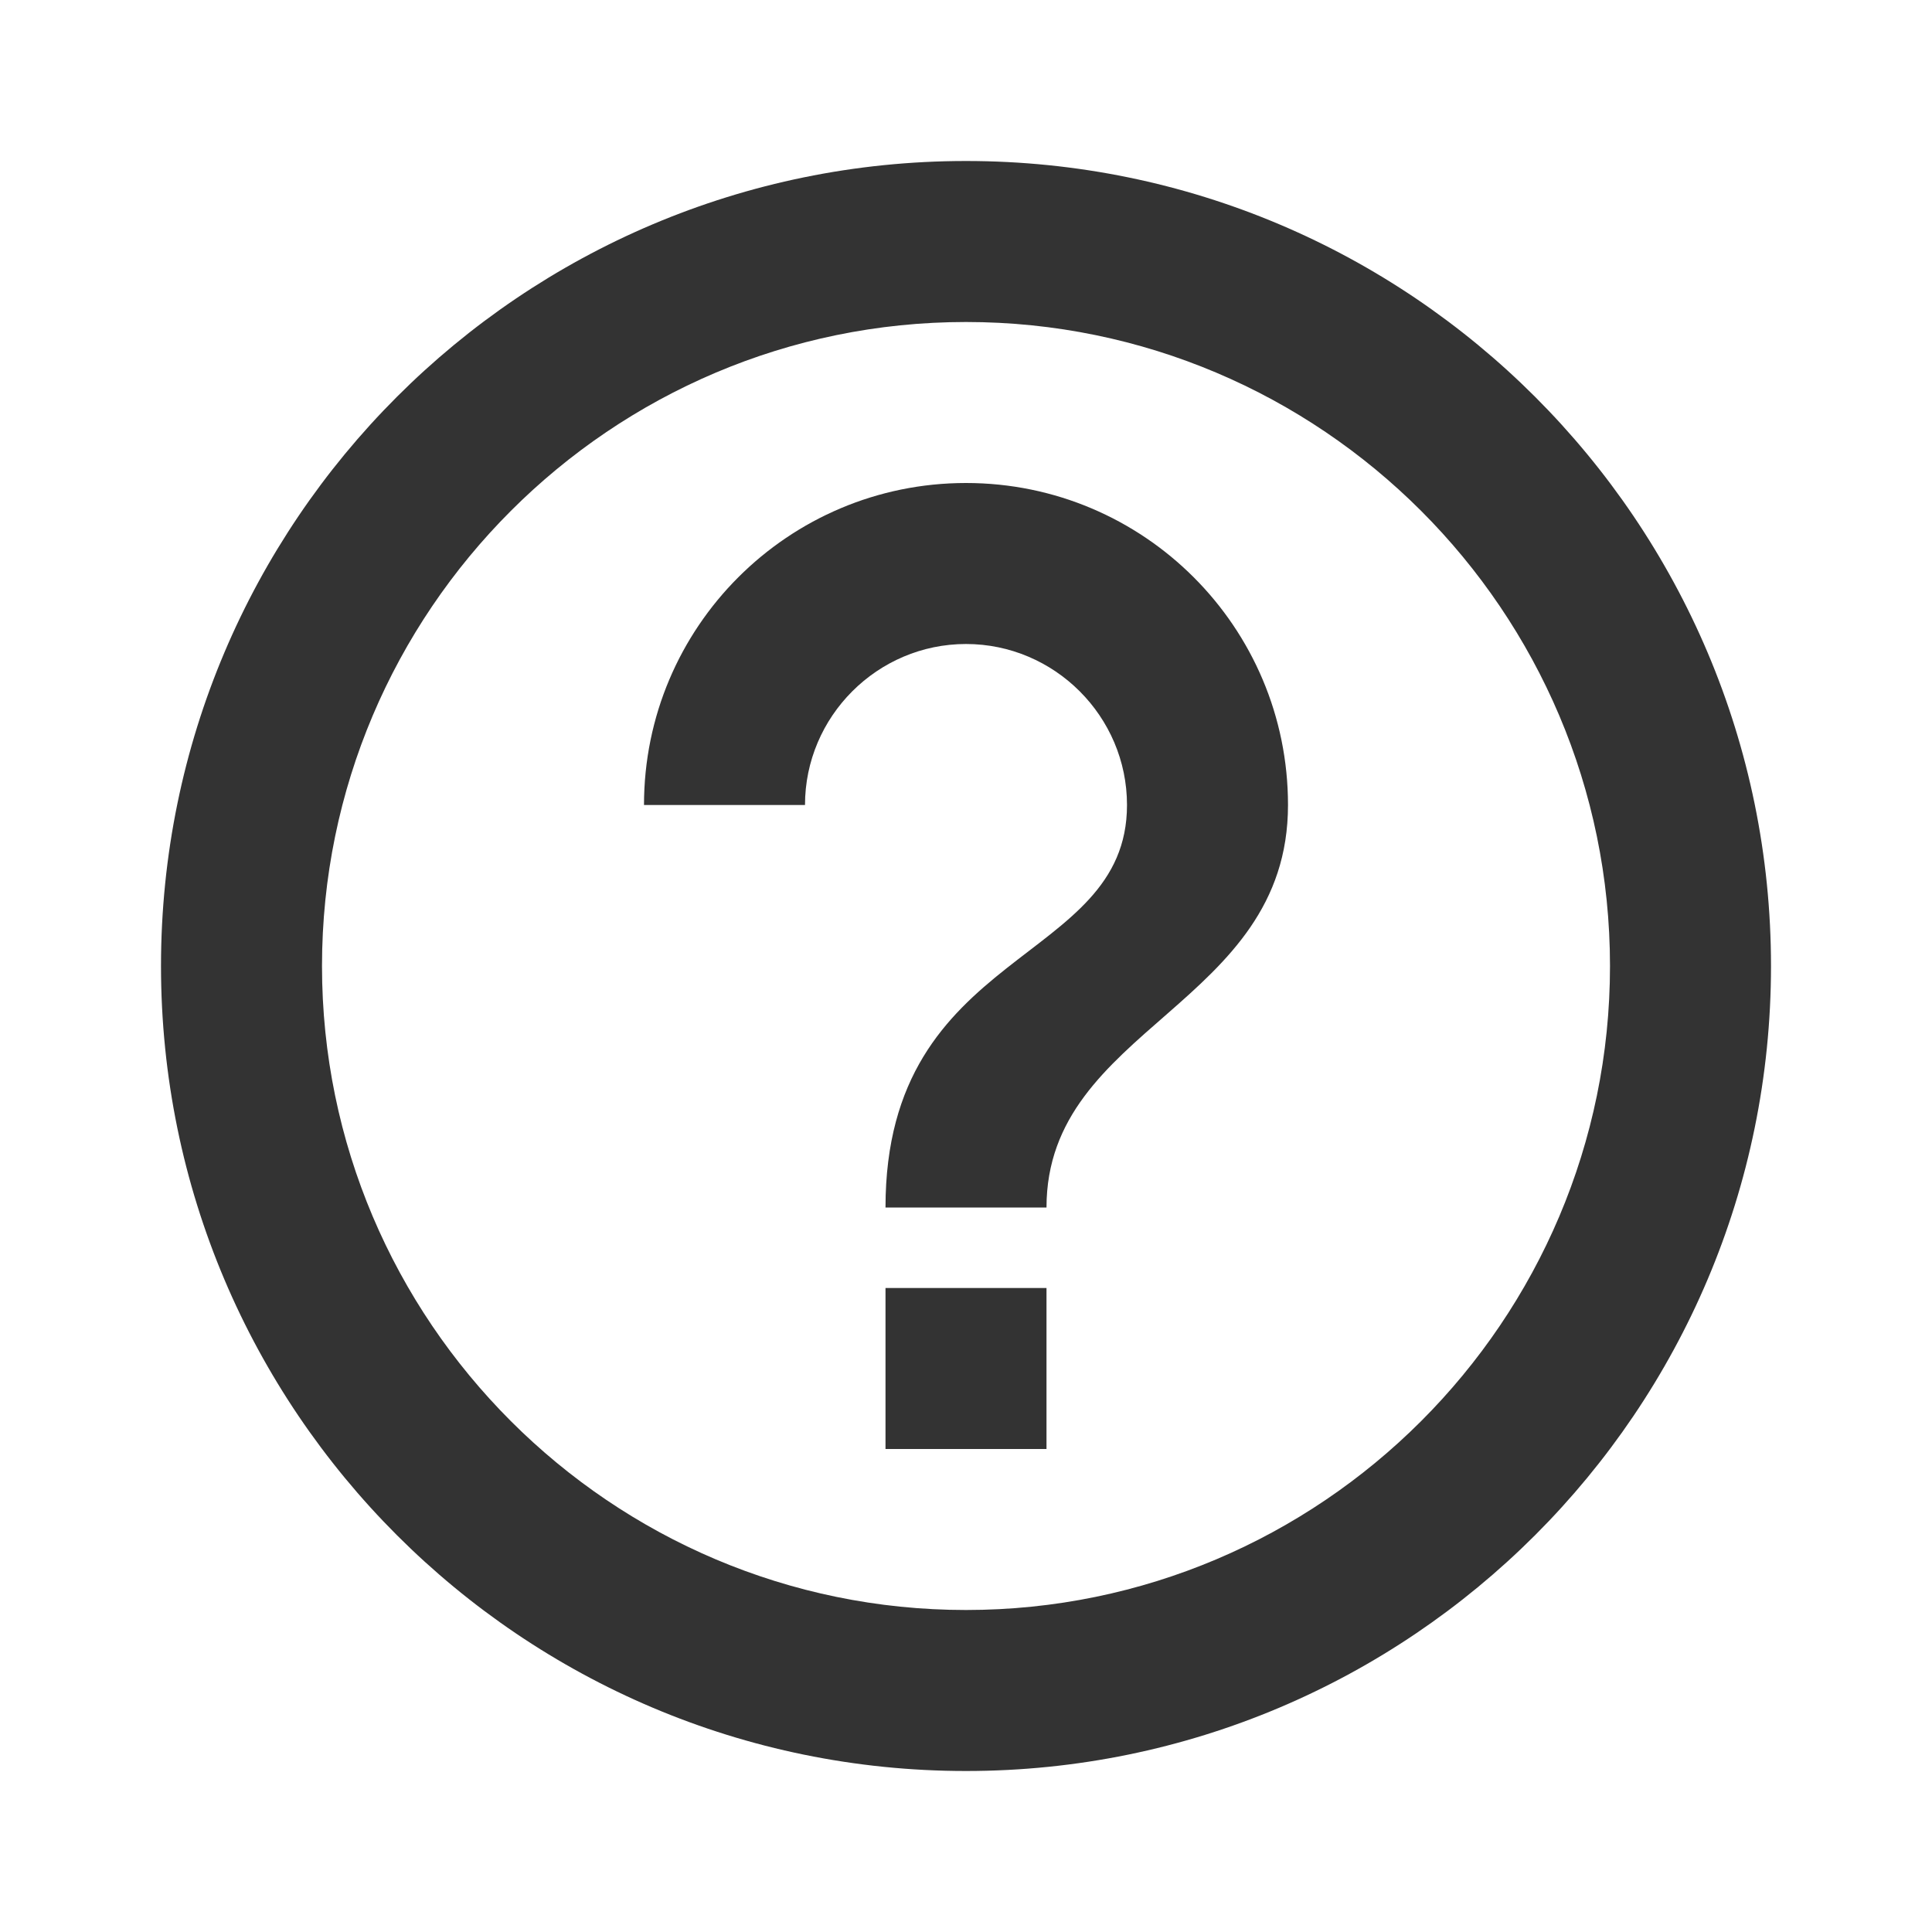
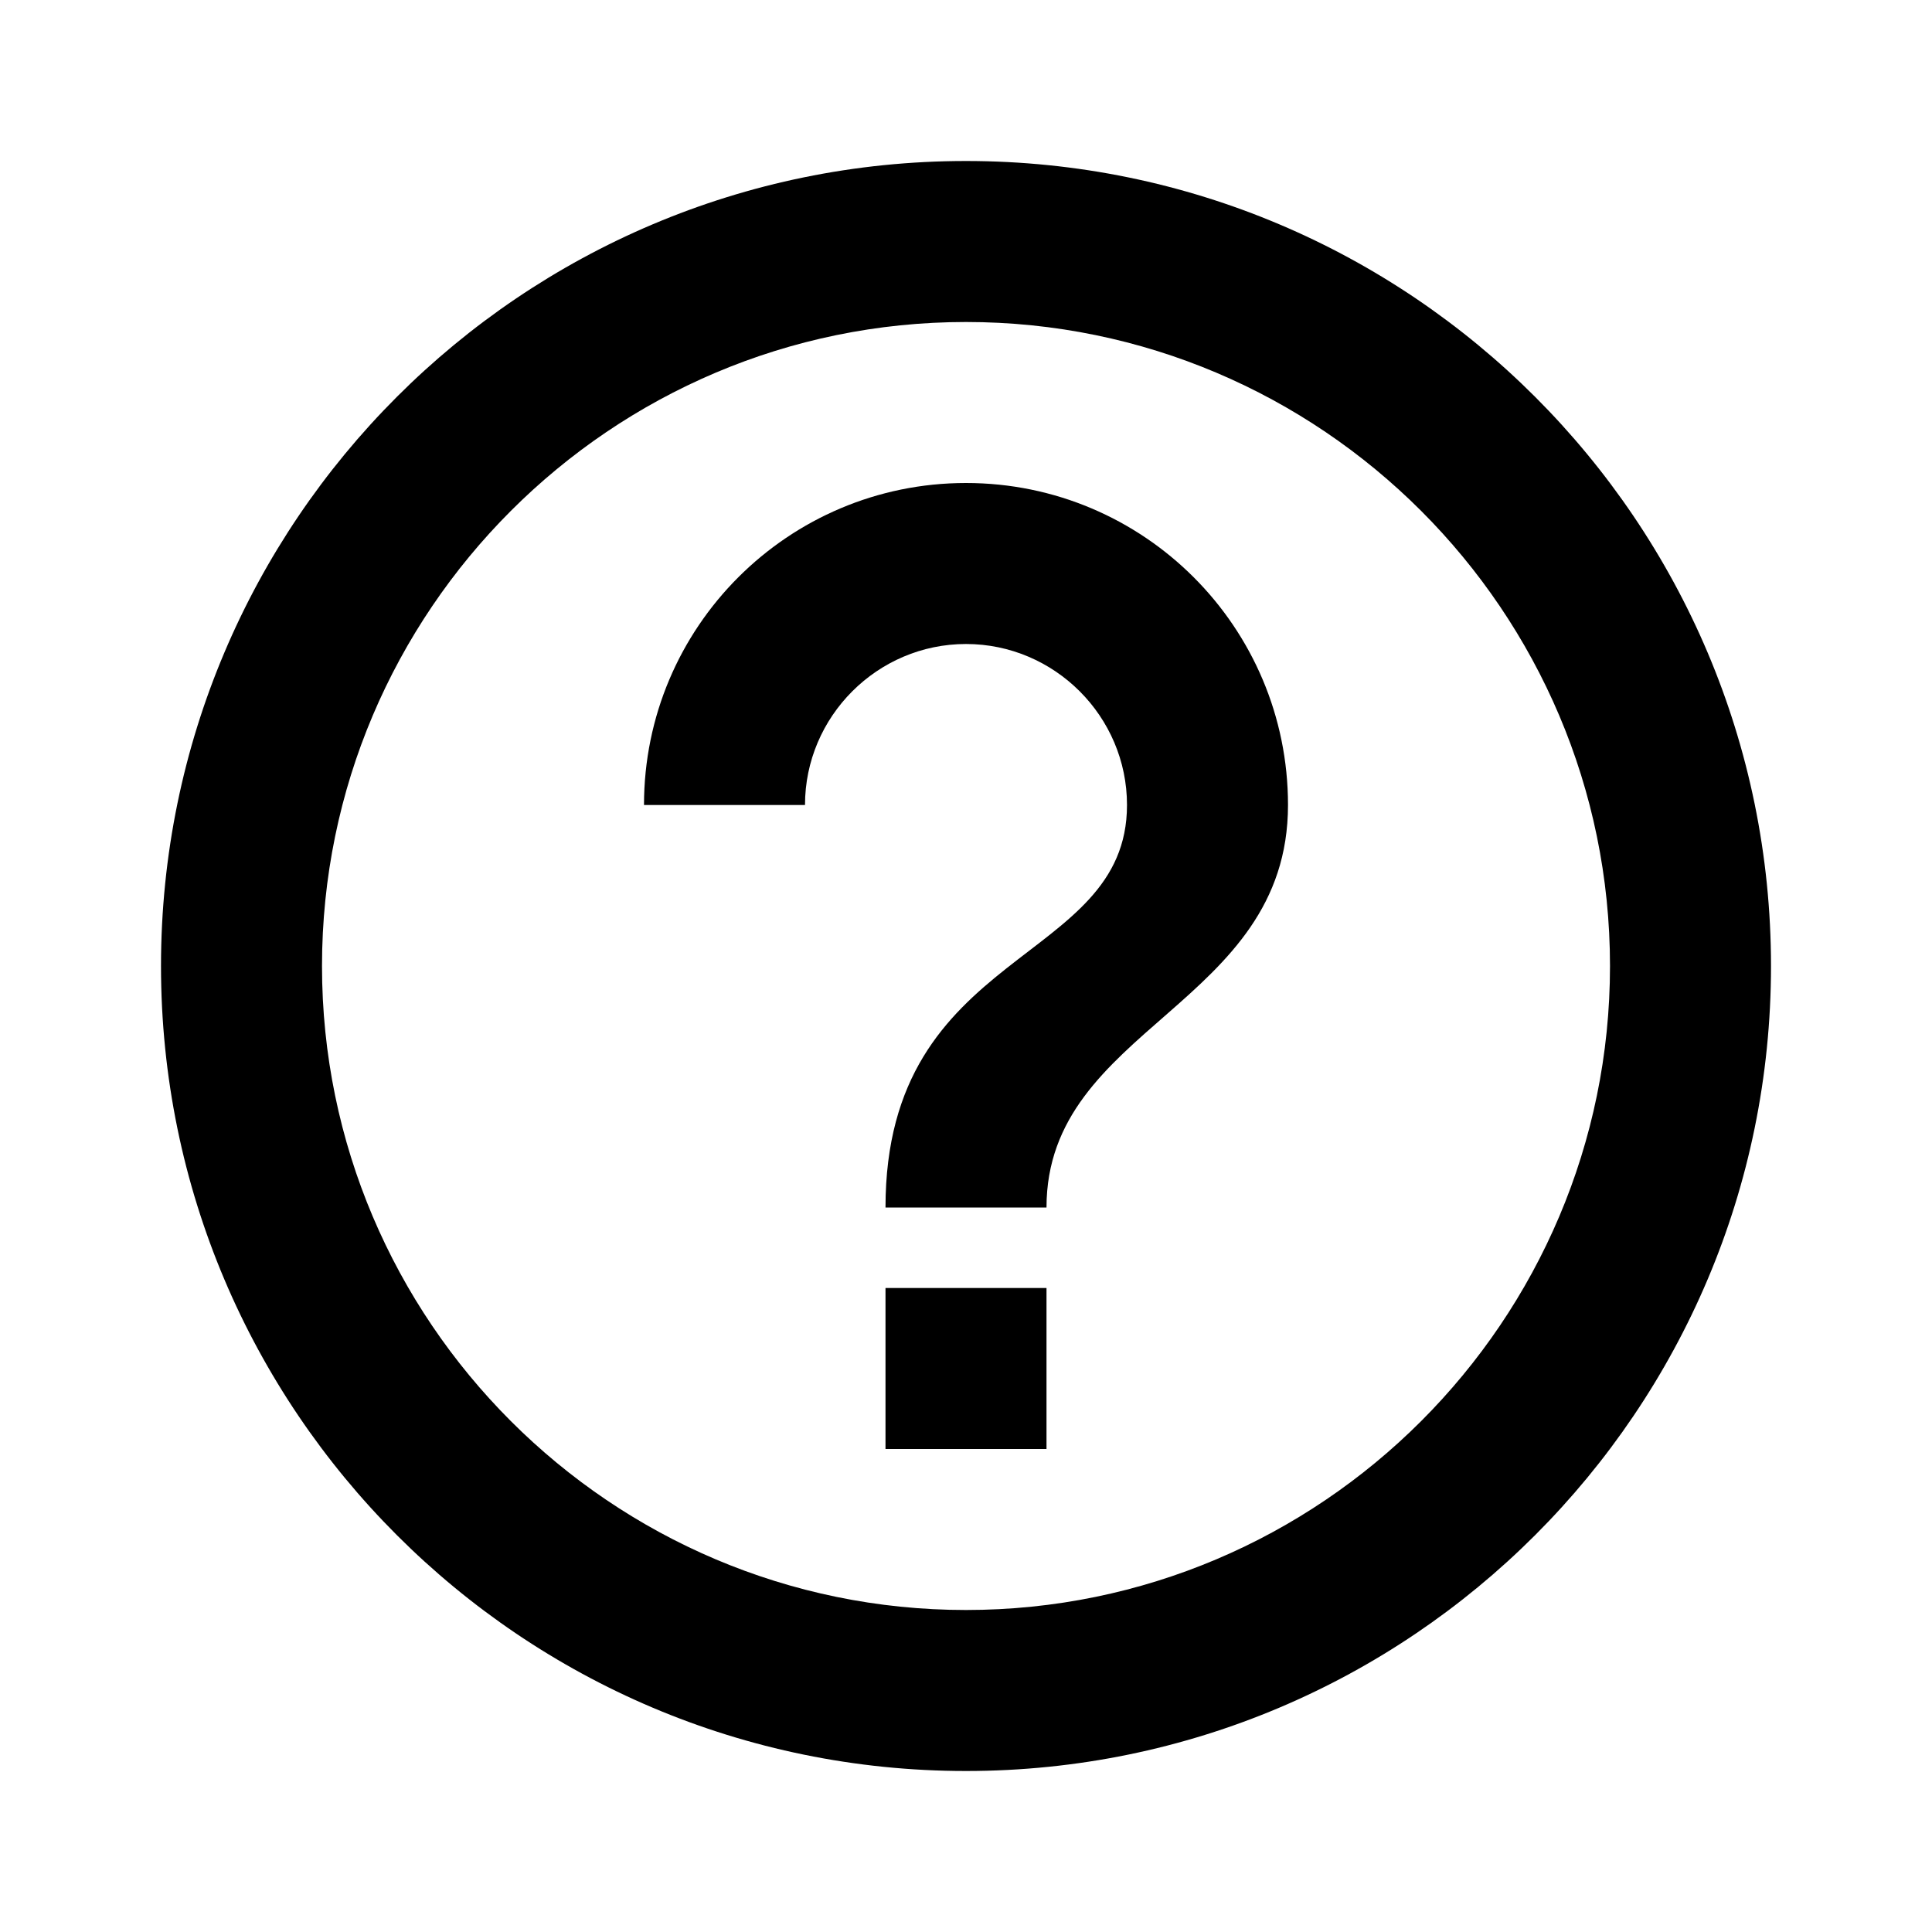
- <svg xmlns="http://www.w3.org/2000/svg" width="24" height="24" viewBox="0 0 24 24" fill="none">
-   <path d="M11 18H13V16H11V18ZM12 2C6.48 2 2 6.48 2 12C2 17.52 6.48 22 12 22C17.52 22 22 17.52 22 12C22 6.48 17.52 2 12 2ZM12 20C7.59 20 4 16.41 4 12C4 7.59 7.59 4 12 4C16.41 4 20 7.59 20 12C20 16.41 16.41 20 12 20ZM12 6C9.79 6 8 7.79 8 10H10C10 8.9 10.9 8 12 8C13.1 8 14 8.9 14 10C14 12 11 11.75 11 15H13C13 12.75 16 12.5 16 10C16 7.79 14.21 6 12 6Z" fill="#333333" />
+ <svg xmlns="http://www.w3.org/2000/svg" width="24" height="24" viewBox="0 0 24 24">
+   <path d="M11 18H13V16H11V18ZM12 2C6.48 2 2 6.48 2 12C2 17.52 6.48 22 12 22C17.52 22 22 17.52 22 12C22 6.48 17.52 2 12 2ZM12 20C7.59 20 4 16.41 4 12C4 7.59 7.59 4 12 4C16.41 4 20 7.59 20 12C20 16.41 16.41 20 12 20ZM12 6C9.79 6 8 7.79 8 10H10C10 8.9 10.9 8 12 8C13.1 8 14 8.9 14 10C14 12 11 11.75 11 15H13C13 12.75 16 12.5 16 10C16 7.79 14.21 6 12 6Z" />
</svg>
